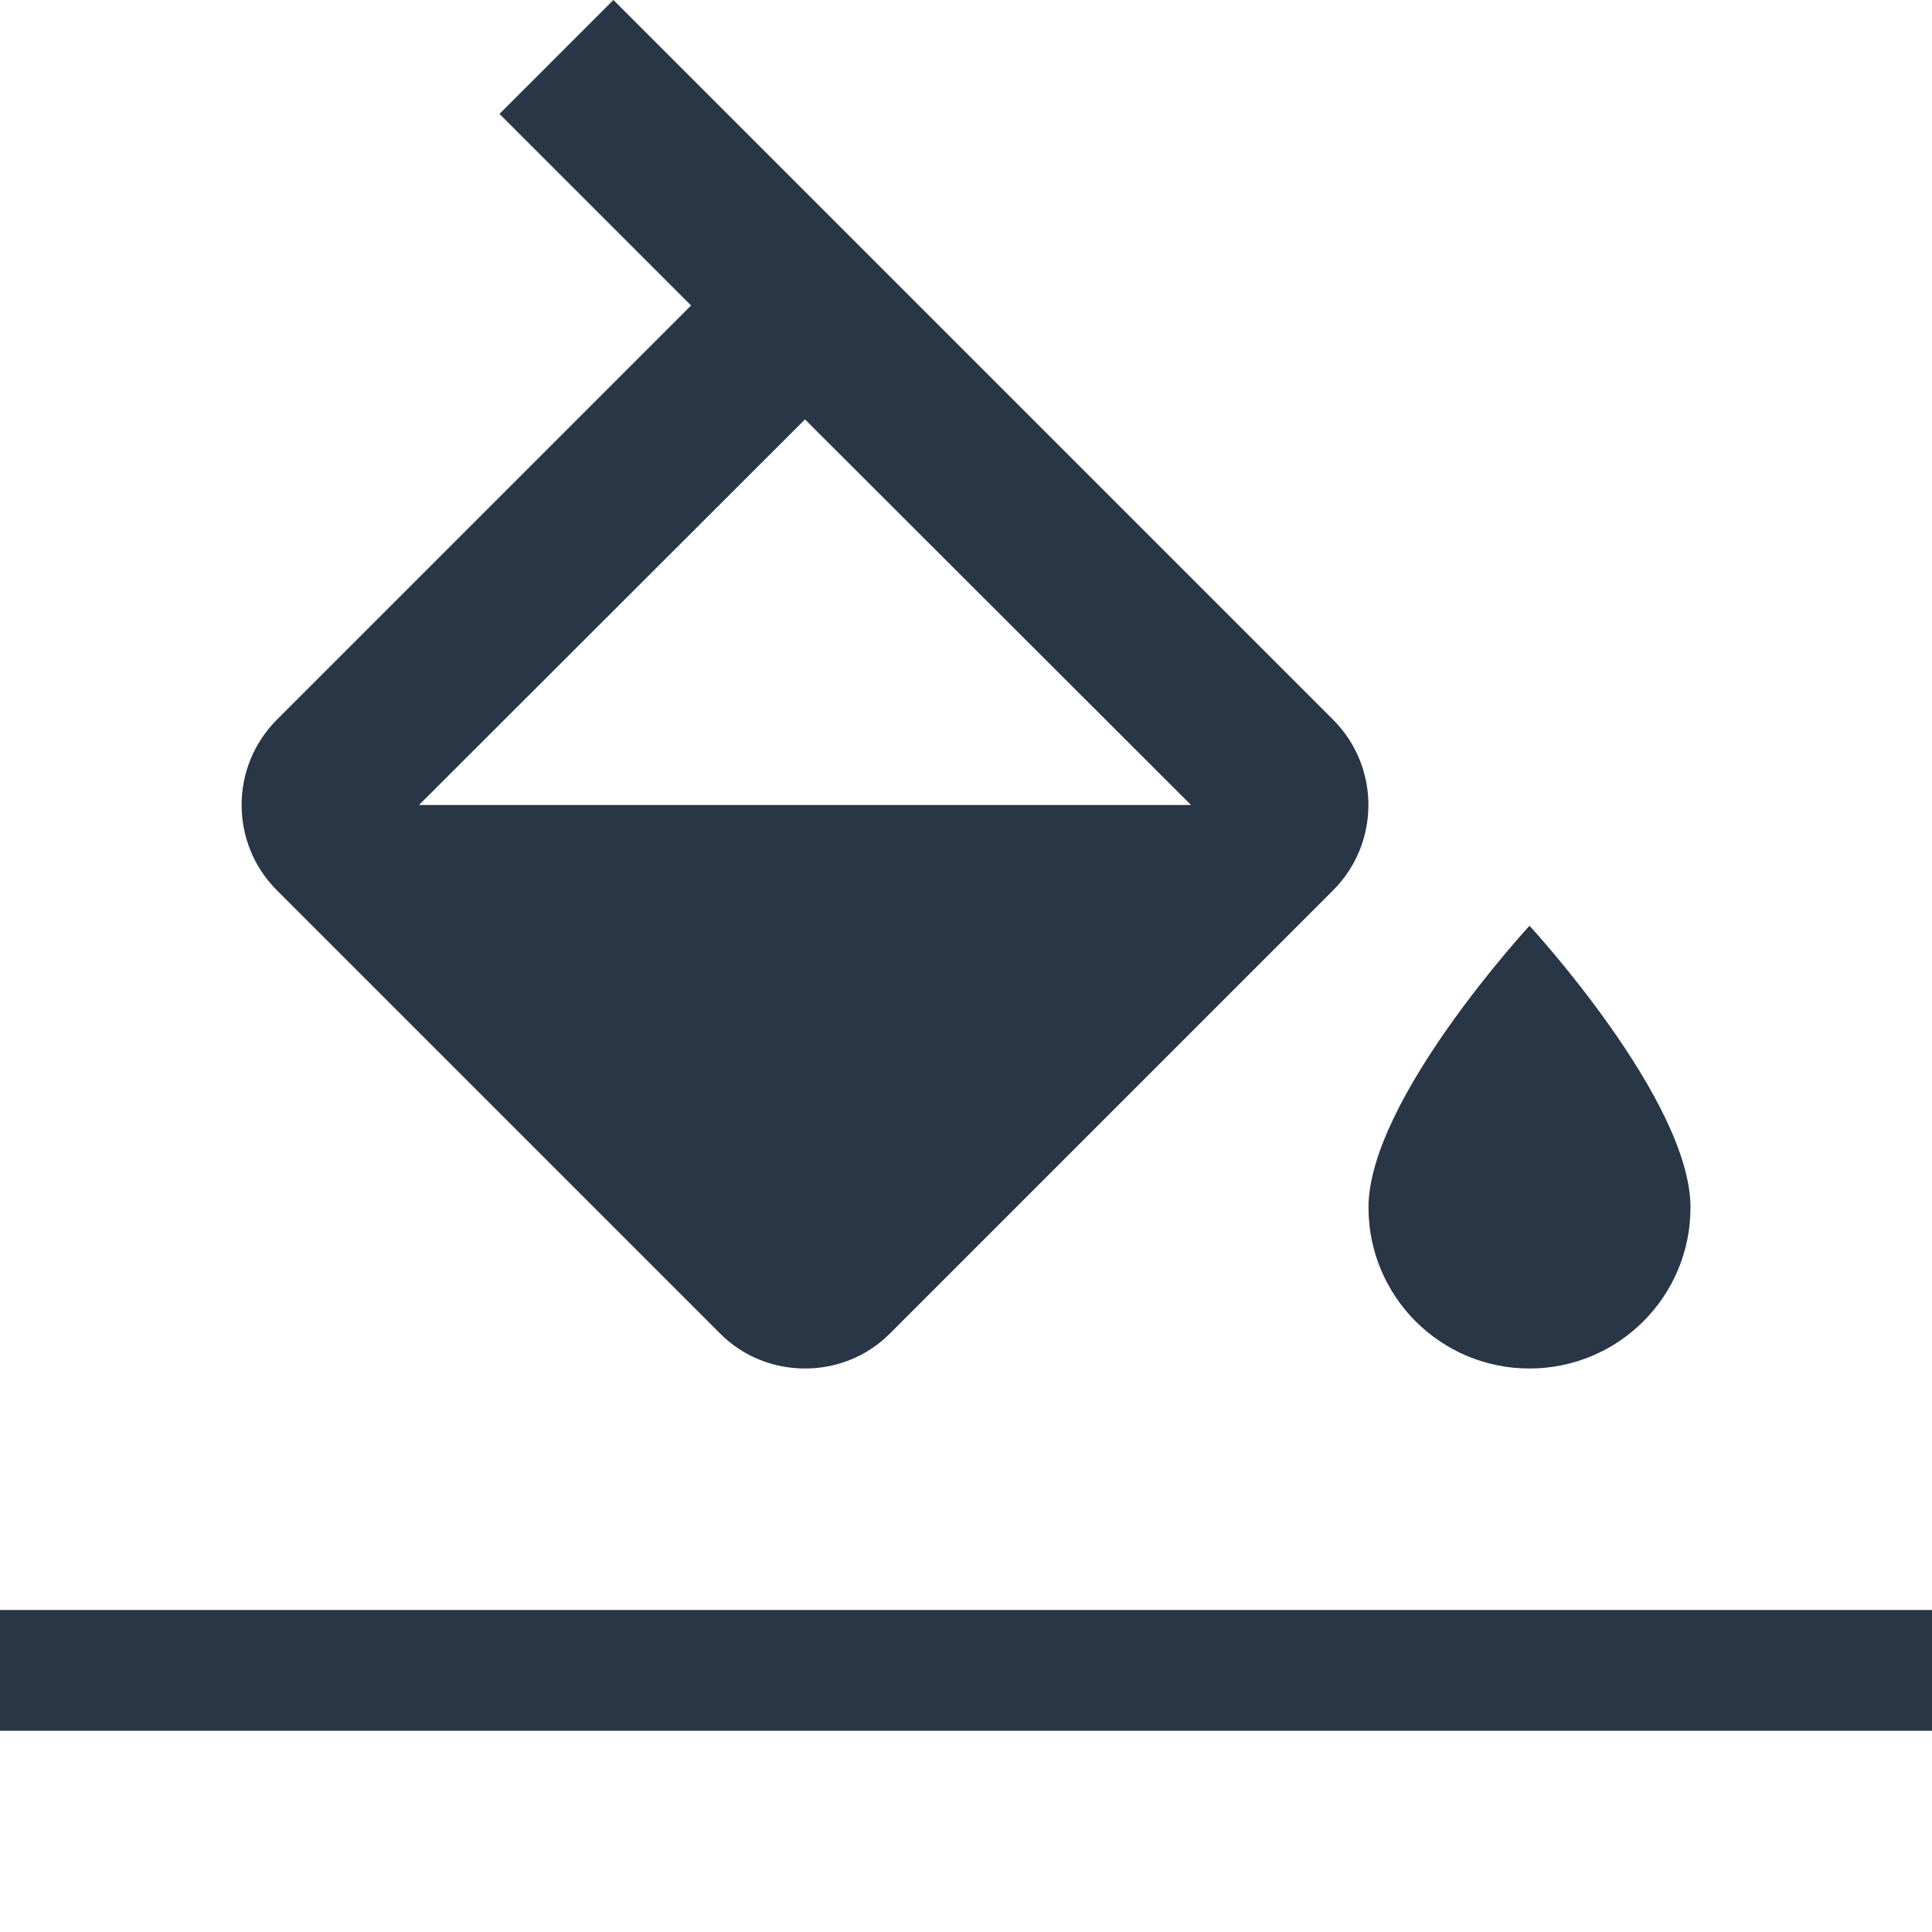
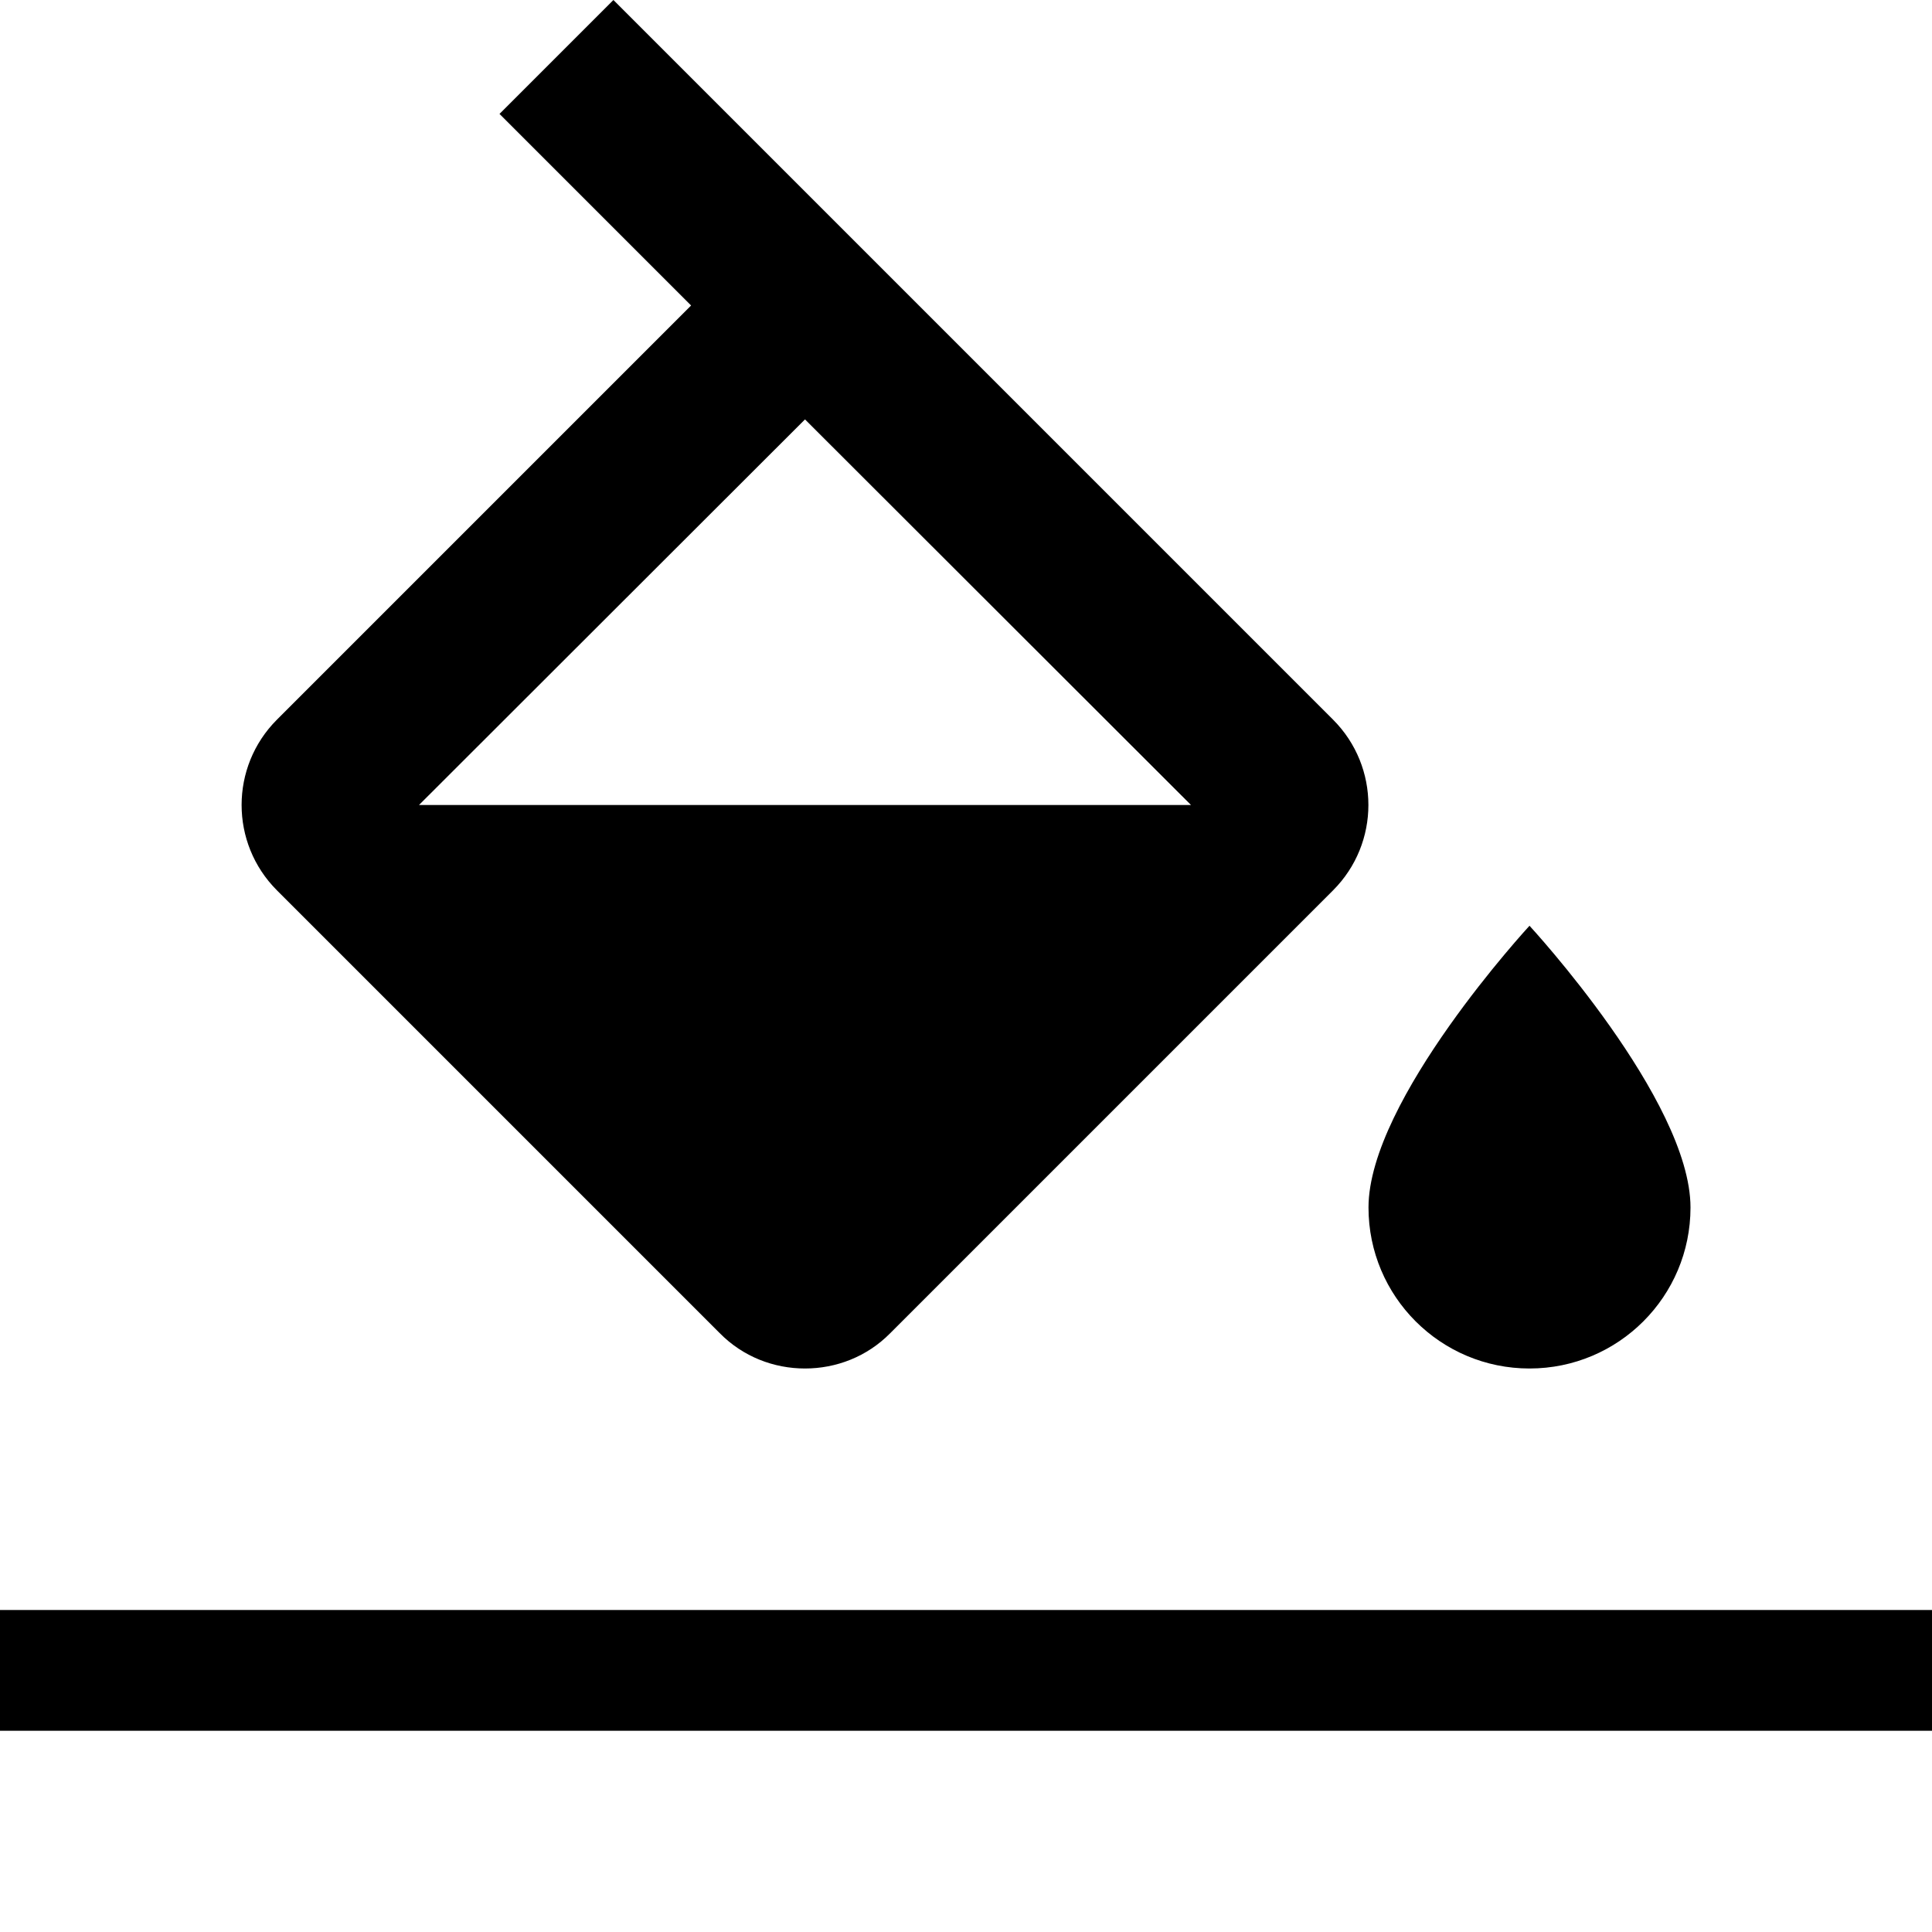
- <svg xmlns="http://www.w3.org/2000/svg" version="1.0" id="Layer_1" x="0px" y="0px" width="48px" height="48px" viewBox="0 0 48 48" enable-background="new 0 0 48 48" xml:space="preserve">
-   <path fill="none" d="M0,0h48v48H0V0z" />
-   <path fill="#283645" d="M33.12,17.88L15.24,0l-2.83,2.83l4.76,4.76L6.88,17.88c-1.17,1.17-1.17,3.07,0,4.24l11,11C18.46,33.71,19.23,34,20,34 s1.54-0.29,2.12-0.88l11-11C34.29,20.95,34.29,19.05,33.12,17.88z M10.41,20L20,10.42L29.59,20H10.41z M38,23c0,0-4,4.33-4,7 c0,2.21,1.79,4,4,4s4-1.79,4-4C42,27.33,38,23,38,23z" />
-   <rect fill="#283645" y="40" width="48" height="3" />
+ <svg xmlns="http://www.w3.org/2000/svg" version="1" width="48" height="48" viewBox="0 0 48 48">
+   <path fill="none" d="M0 0h48v48H0V0z" />
+   <path d="M33.12 17.88L15.24 0l-2.83 2.83 4.76 4.76L6.88 17.88a3 3 0 0 0 0 4.24l11 11c.58.59 1.35.88 2.12.88s1.54-.29 2.12-.88l11-11a3 3 0 0 0 0-4.24zM10.41 20L20 10.42 29.59 20H10.41zM38 23s-4 4.33-4 7c0 2.21 1.79 4 4 4s4-1.79 4-4c0-2.67-4-7-4-7zM0 40h48v3H0z" />
</svg>
